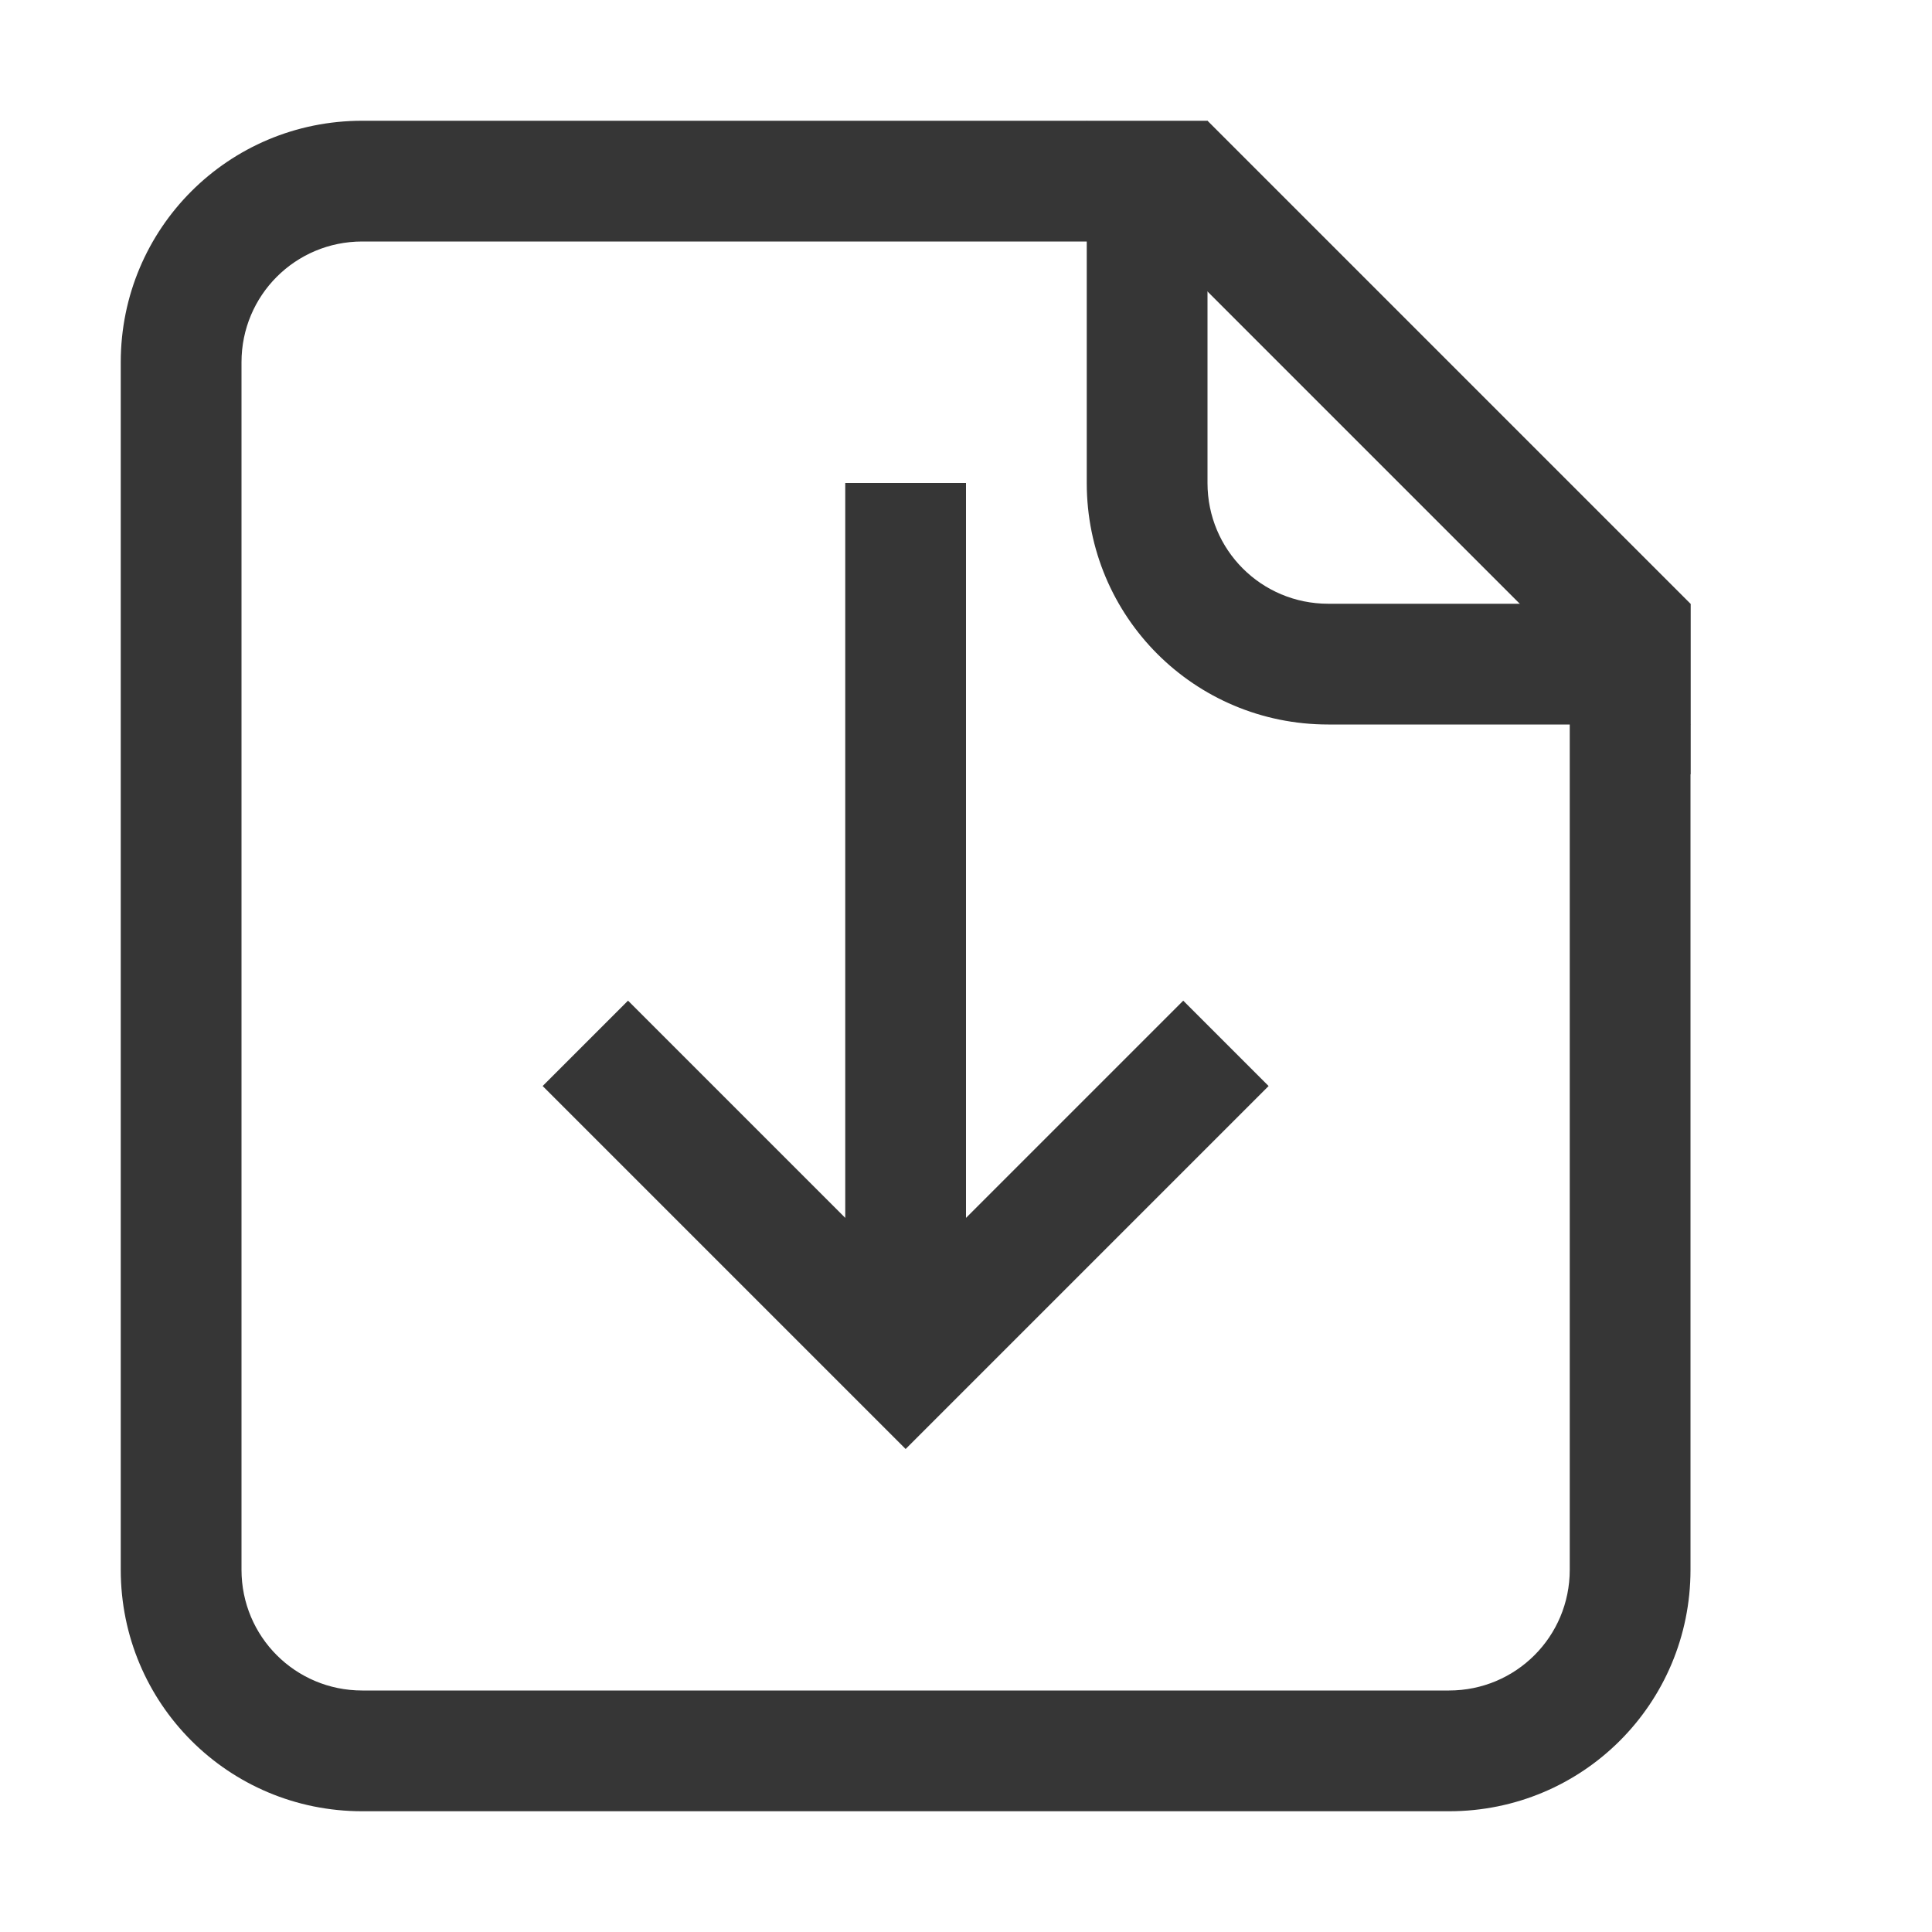
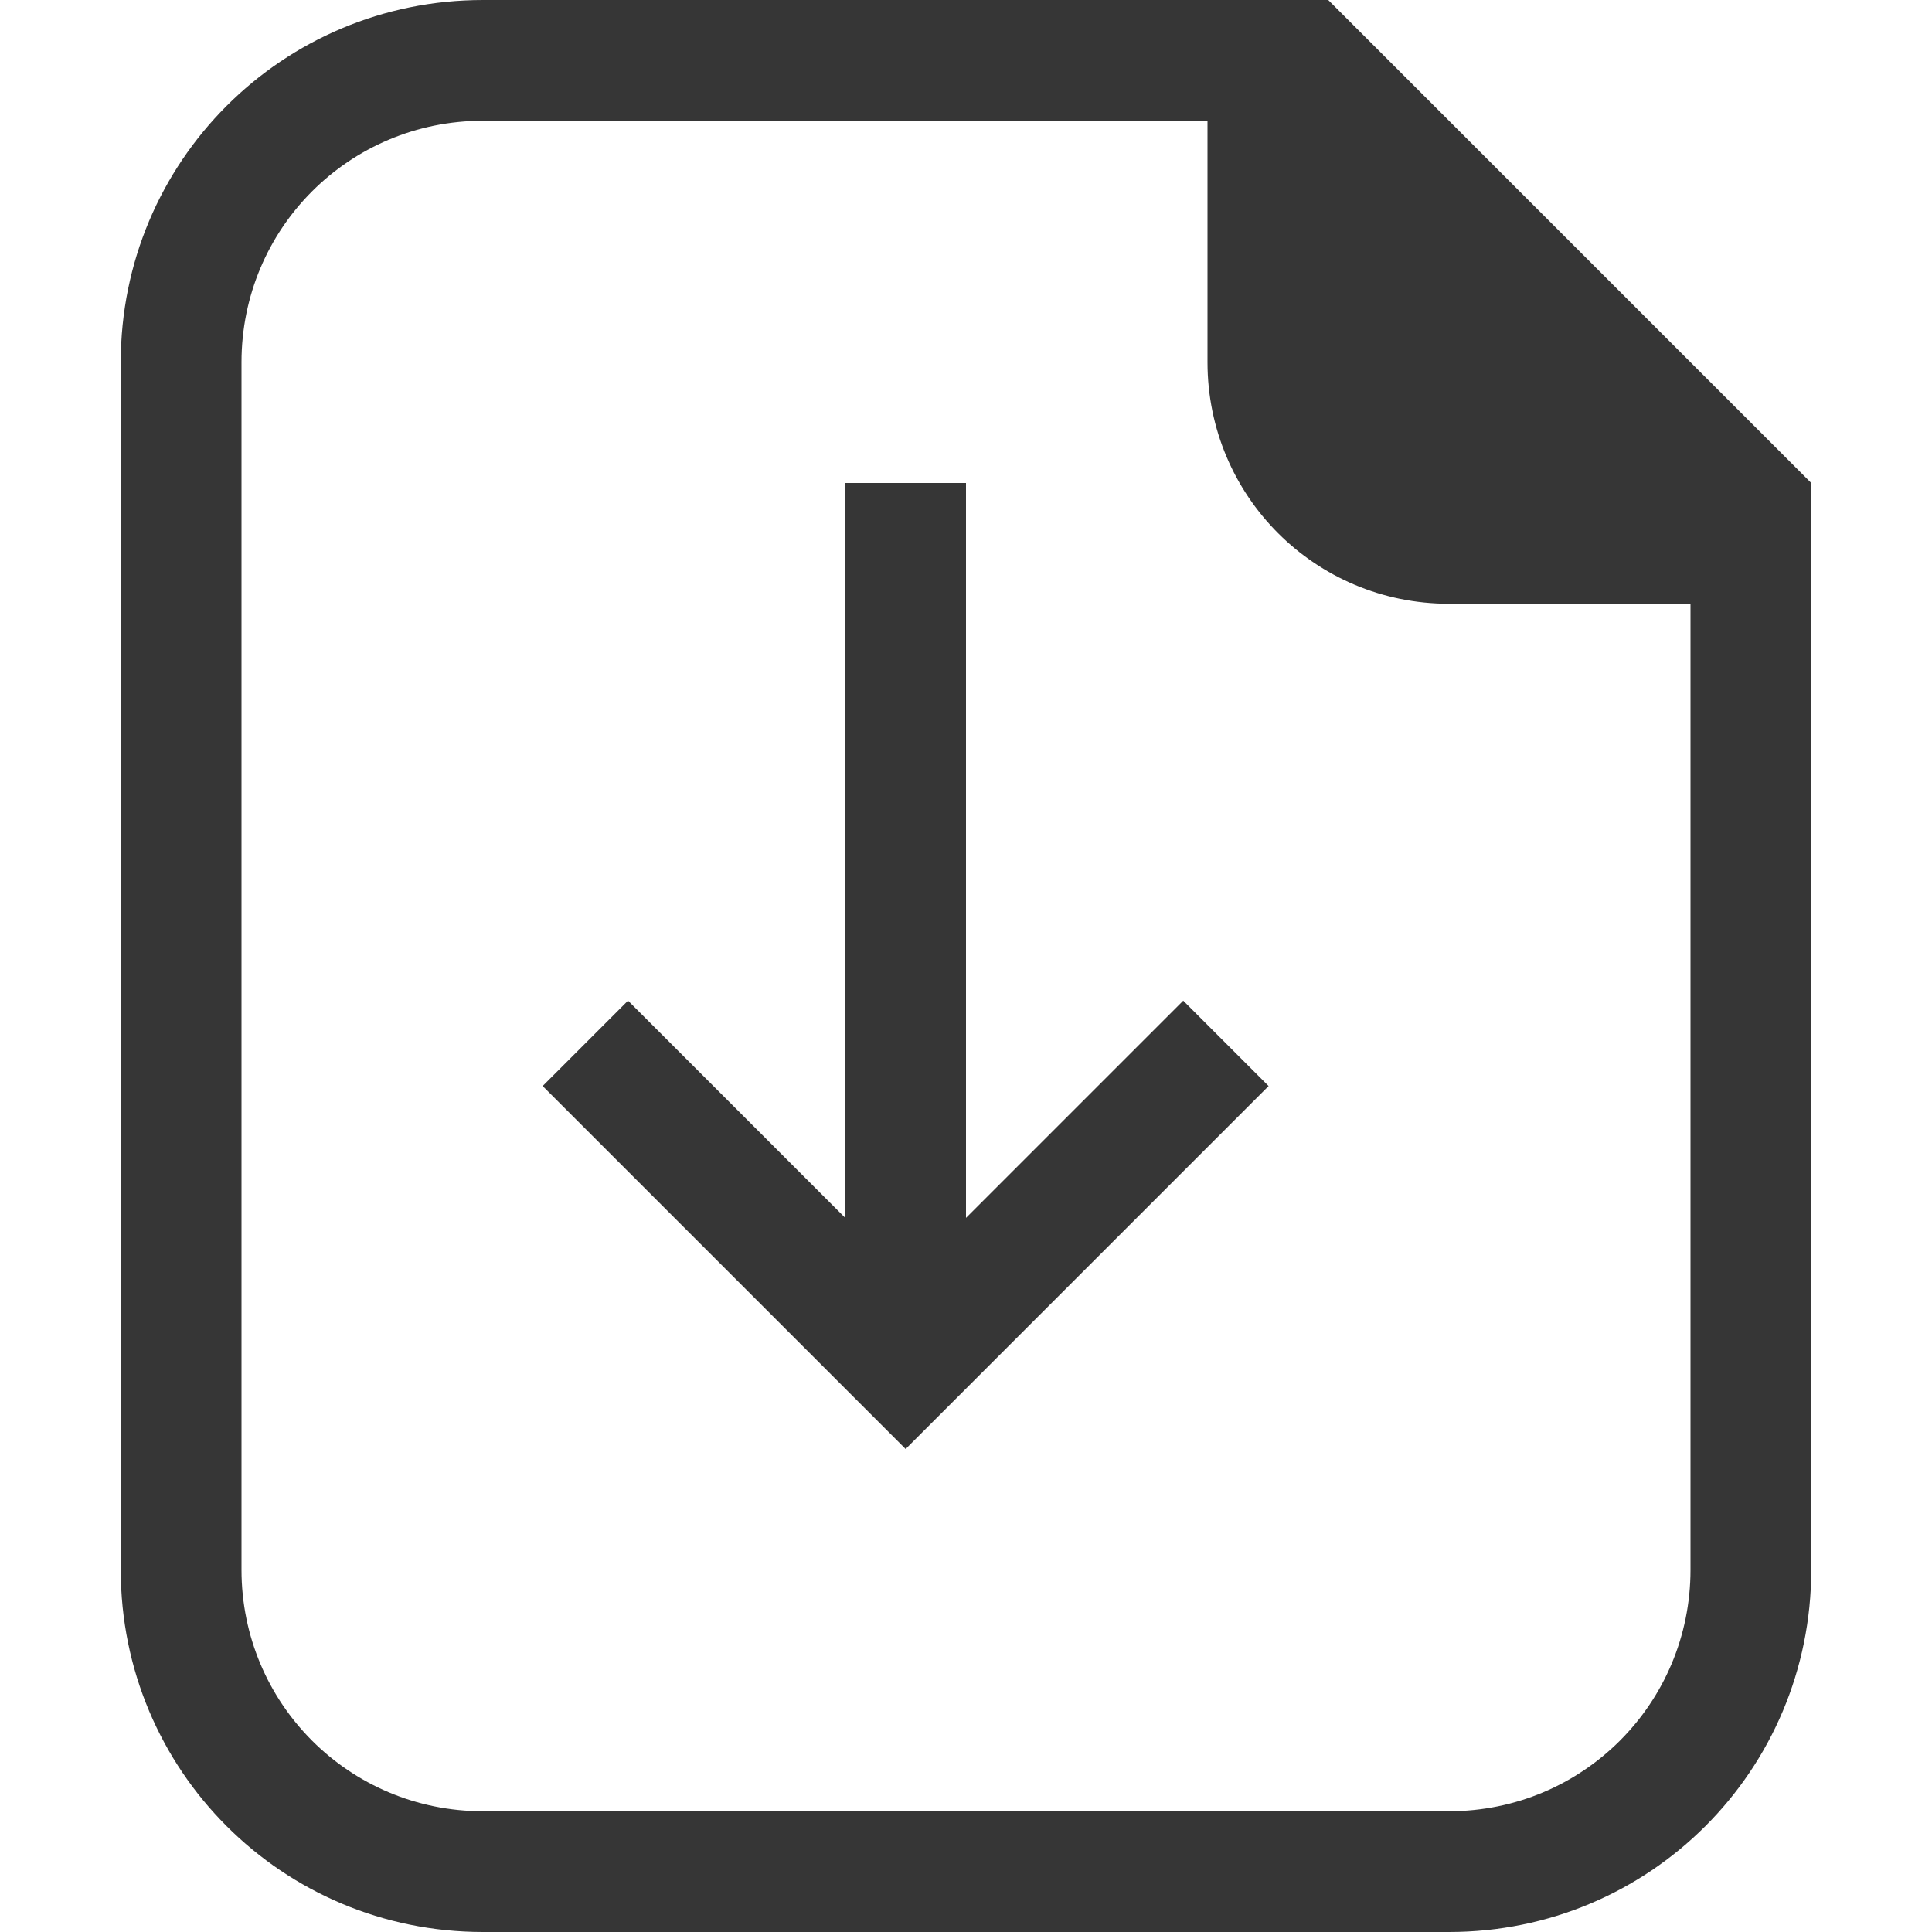
<svg xmlns="http://www.w3.org/2000/svg" width="16" height="16" version="1.1">
  <defs>
    <style id="current-color-scheme" type="text/css">.ColorScheme-Text {
        color:#363636;
      }</style>
  </defs>
-   <path d="m3 1c-1.108 0-2 0.892-2 2v10c0 1.108 0.892 2 2 2h9c1.108 0 2-0.892 2-2v-8h-1v8c0 0.554-0.446 1-1 1h-9c-0.554 0-1-0.446-1-1v-10c0-0.554 0.446-1 1-1h7v-1z" class="ColorScheme-Text" fill="currentColor" />
-   <path d="m7 4v6.086l-1.799-1.799-0.707 0.707 3.006 3.006 3.006-3.006-0.707-0.707-1.799 1.799v-6.086h-1z" class="ColorScheme-Text" fill="currentColor" />
-   <path d="m14 6-1-1h-2c-0.554 0-1-0.446-1-1v-2l-1-1v3c0 1.108 0.892 2 2 2z" class="ColorScheme-Text" fill="currentColor" />
-   <path d="m10 1-0.707 0.707 4.707 4.707v-1.414l-4-4z" class="ColorScheme-Text" fill="currentColor" />
+   <path class="ColorScheme-Text" d="m7 4v6.086l-1.799-1.799-0.707 0.707 3.006 3.006 3.006-3.006-0.707-0.707-1.799 1.799v-6.086h-1z" fill="currentColor" />
+   <path class="ColorScheme-Text" d="m4 0c-1.662 0-3 1.338-3 3v10c0 1.662 1.338 3 3 3h8c1.662 0 3-1.338 3-3v-9l-4-4zm0 1h6v2c0 1.108 0.892 2 2 2h2v8c0 1.108-0.892 2-2 2h-8c-1.108 0-2-0.892-2-2v-10c0-1.108 0.892-2 2-2z" color="#363636" fill="currentColor" />
</svg>
